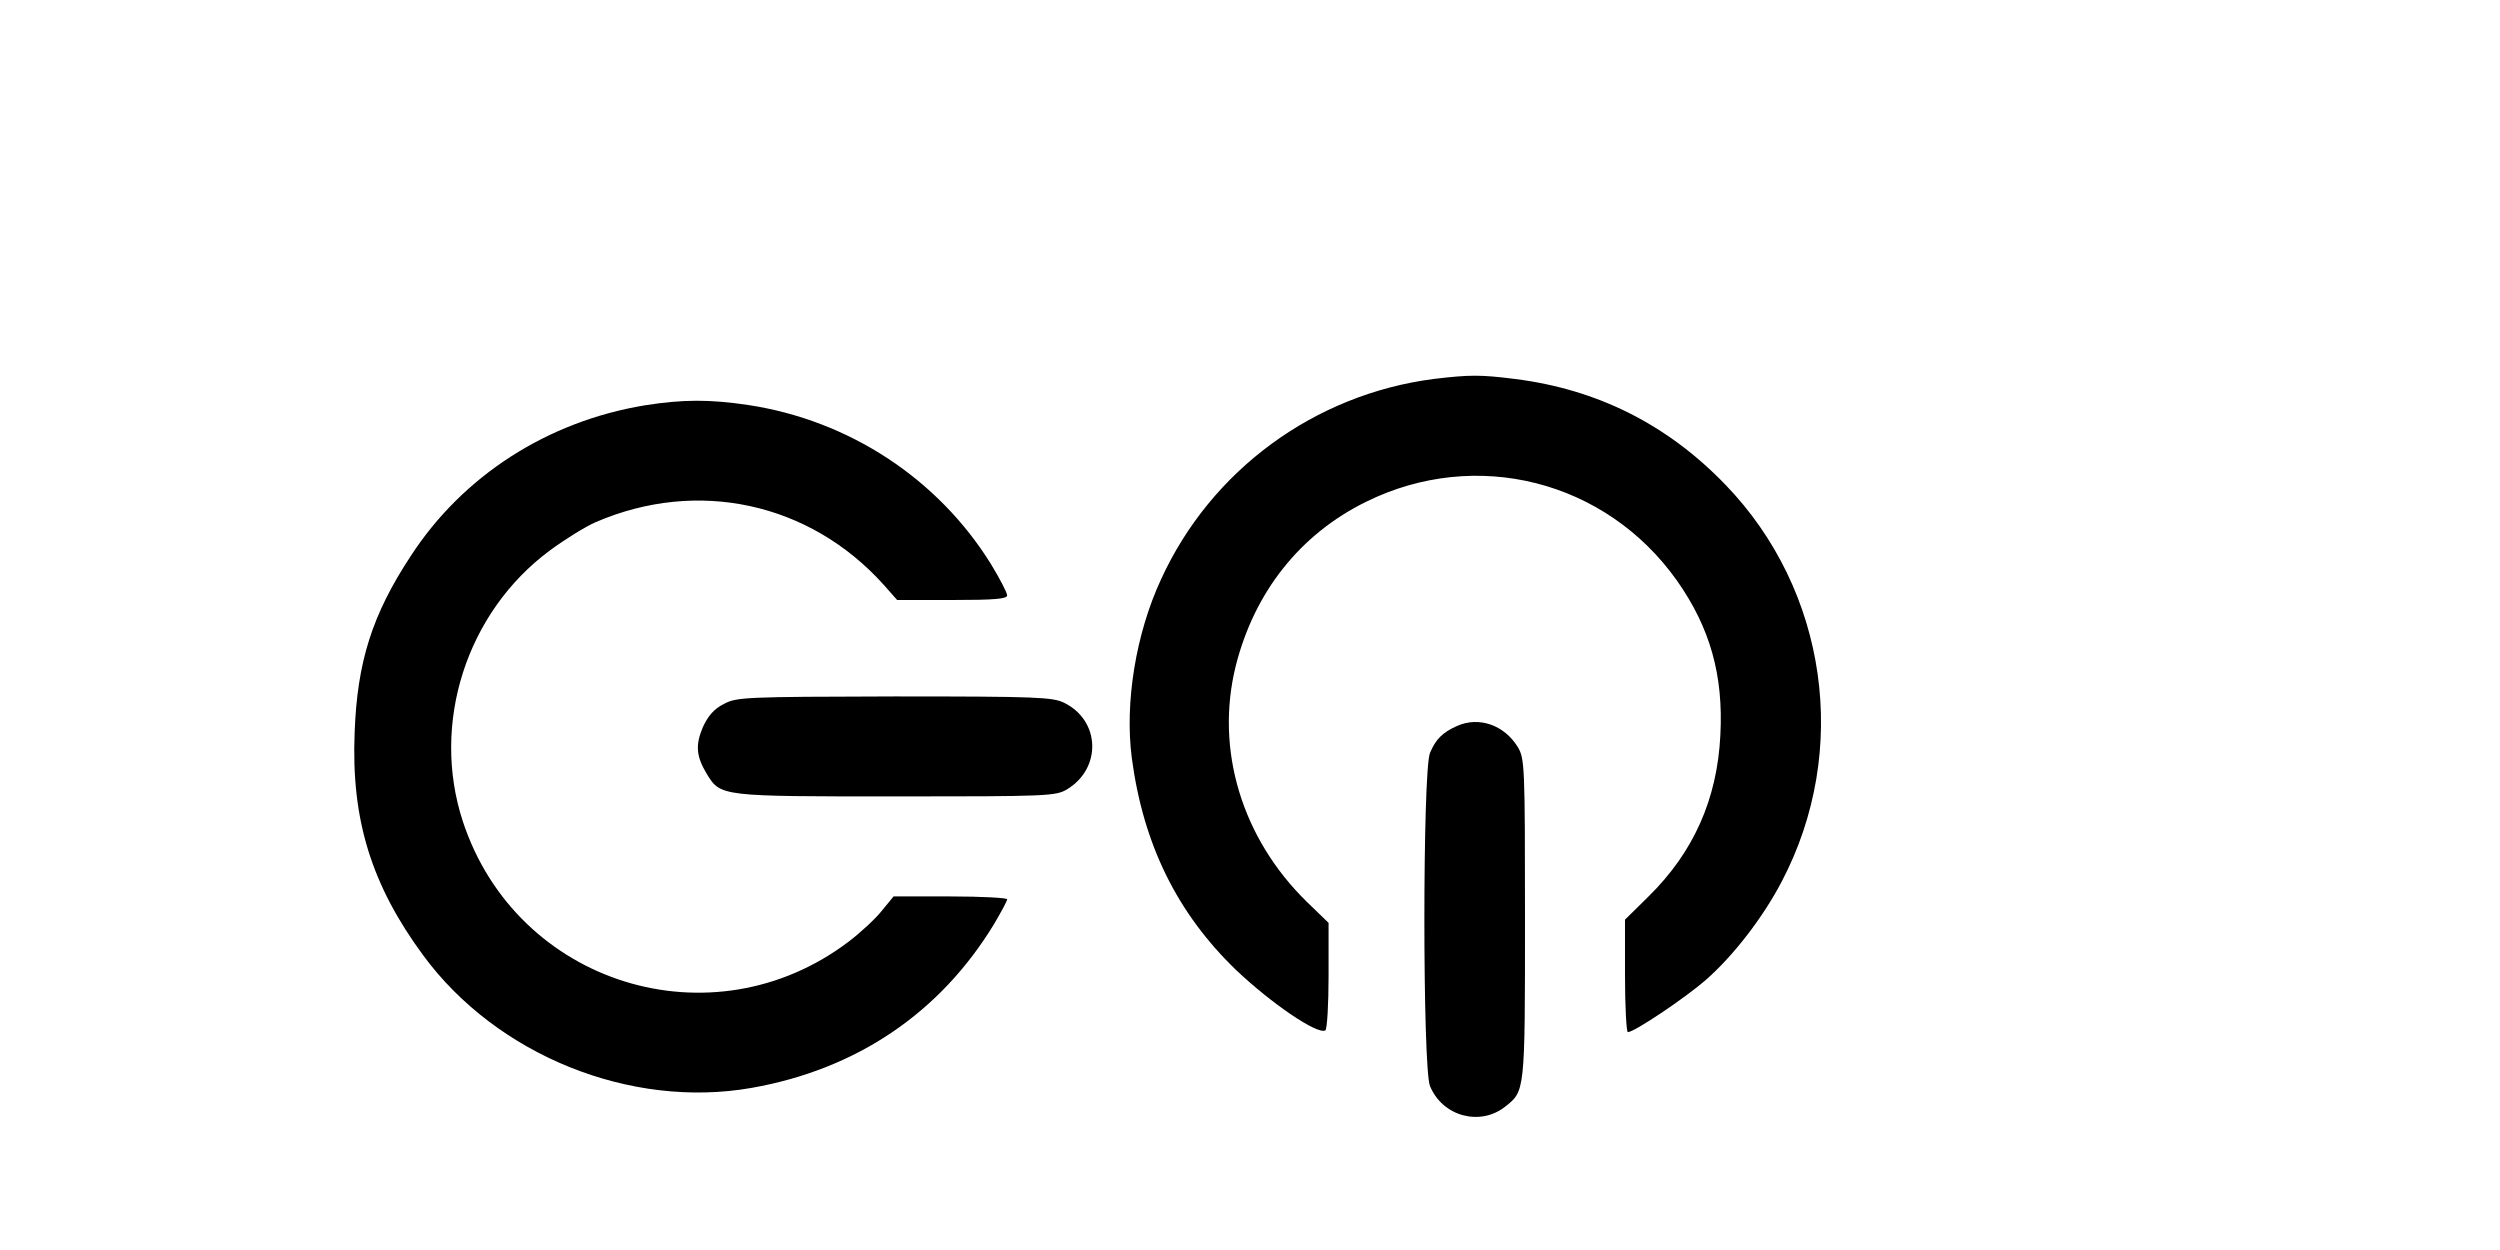
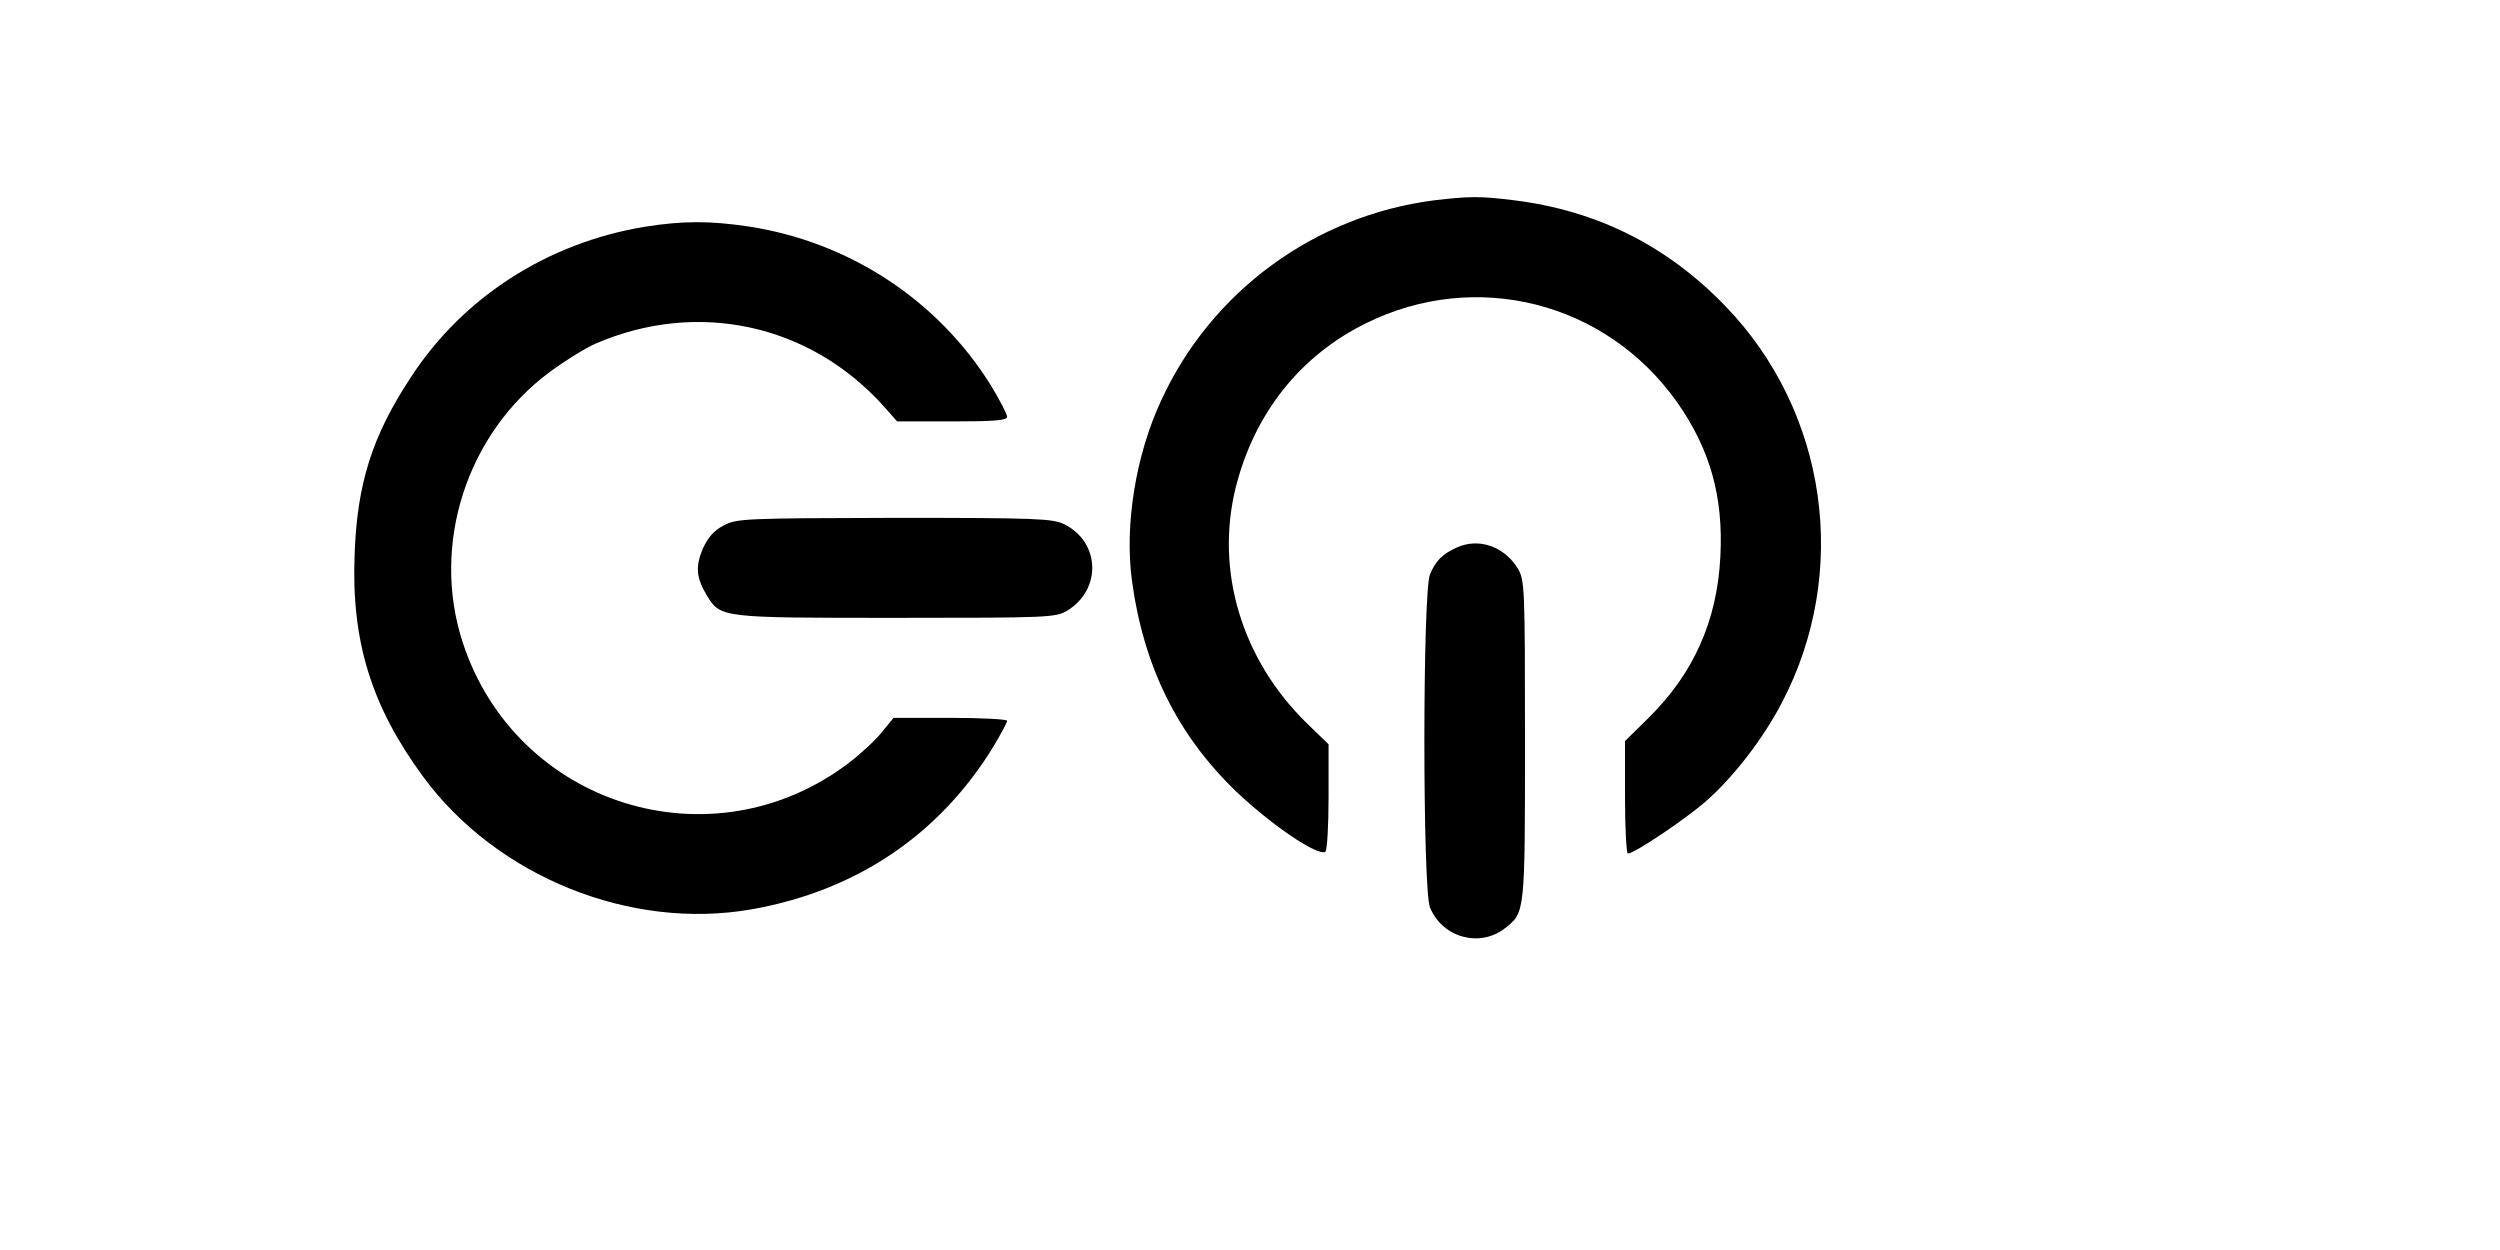
- <svg xmlns="http://www.w3.org/2000/svg" version="1.0" width="200pt" height="100pt" viewBox="100 0 320 350" preserveAspectRatio="xMidYMid meet">
+ <svg xmlns="http://www.w3.org/2000/svg" version="1.0" width="200pt" height="100pt" viewBox="100 50 320 350" preserveAspectRatio="xMidYMid meet">
  <g transform="translate(0,432) scale(0.1,-0.1)" fill="#000000" stroke="none">
    <path d="M3115 3259 c-334 -43 -624 -255 -764 -561 -71 -153 -102 -346 -82 -500 32 -242 127 -435 292 -594 98 -93 228 -182 250 -169 5 4 9 72 9 153 l0 148 -61 59 c-182 178 -257 426 -199 660 52 207 180 369 365 460 308 152 671 60 870 -220 93 -132 131 -265 122 -434 -9 -179 -75 -327 -201 -451 l-66 -65 0 -157 c0 -87 4 -158 8 -158 18 0 161 96 218 146 77 67 161 176 213 276 192 366 128 815 -158 1111 -162 168 -358 267 -590 296 -95 12 -126 12 -226 0z" />
    <path d="M905 3185 c-272 -45 -509 -197 -655 -422 -108 -164 -150 -297 -157 -494 -10 -244 47 -427 192 -624 206 -280 581 -431 920 -371 294 52 527 210 678 458 20 34 37 65 37 70 0 4 -72 8 -159 8 l-159 0 -32 -39 c-17 -22 -59 -61 -93 -87 -383 -291 -931 -120 -1081 336 -90 274 10 586 244 759 42 31 100 67 128 79 285 123 599 55 806 -175 l38 -43 154 0 c119 0 154 3 154 13 0 7 -20 46 -45 87 -148 239 -397 403 -680 446 -108 16 -183 16 -290 -1z" />
    <path d="M1127 2349 c-28 -14 -44 -33 -59 -65 -21 -50 -19 -81 11 -131 39 -63 37 -63 530 -63 427 0 447 1 479 20 97 59 93 192 -8 242 -32 16 -76 18 -475 18 -422 -1 -442 -2 -478 -21z" />
    <path d="M3179 2287 c-40 -18 -59 -37 -75 -75 -21 -50 -21 -883 0 -933 35 -85 140 -113 210 -58 56 44 56 40 56 526 0 429 -1 449 -20 481 -38 62 -109 87 -171 59z" />
  </g>
</svg>
